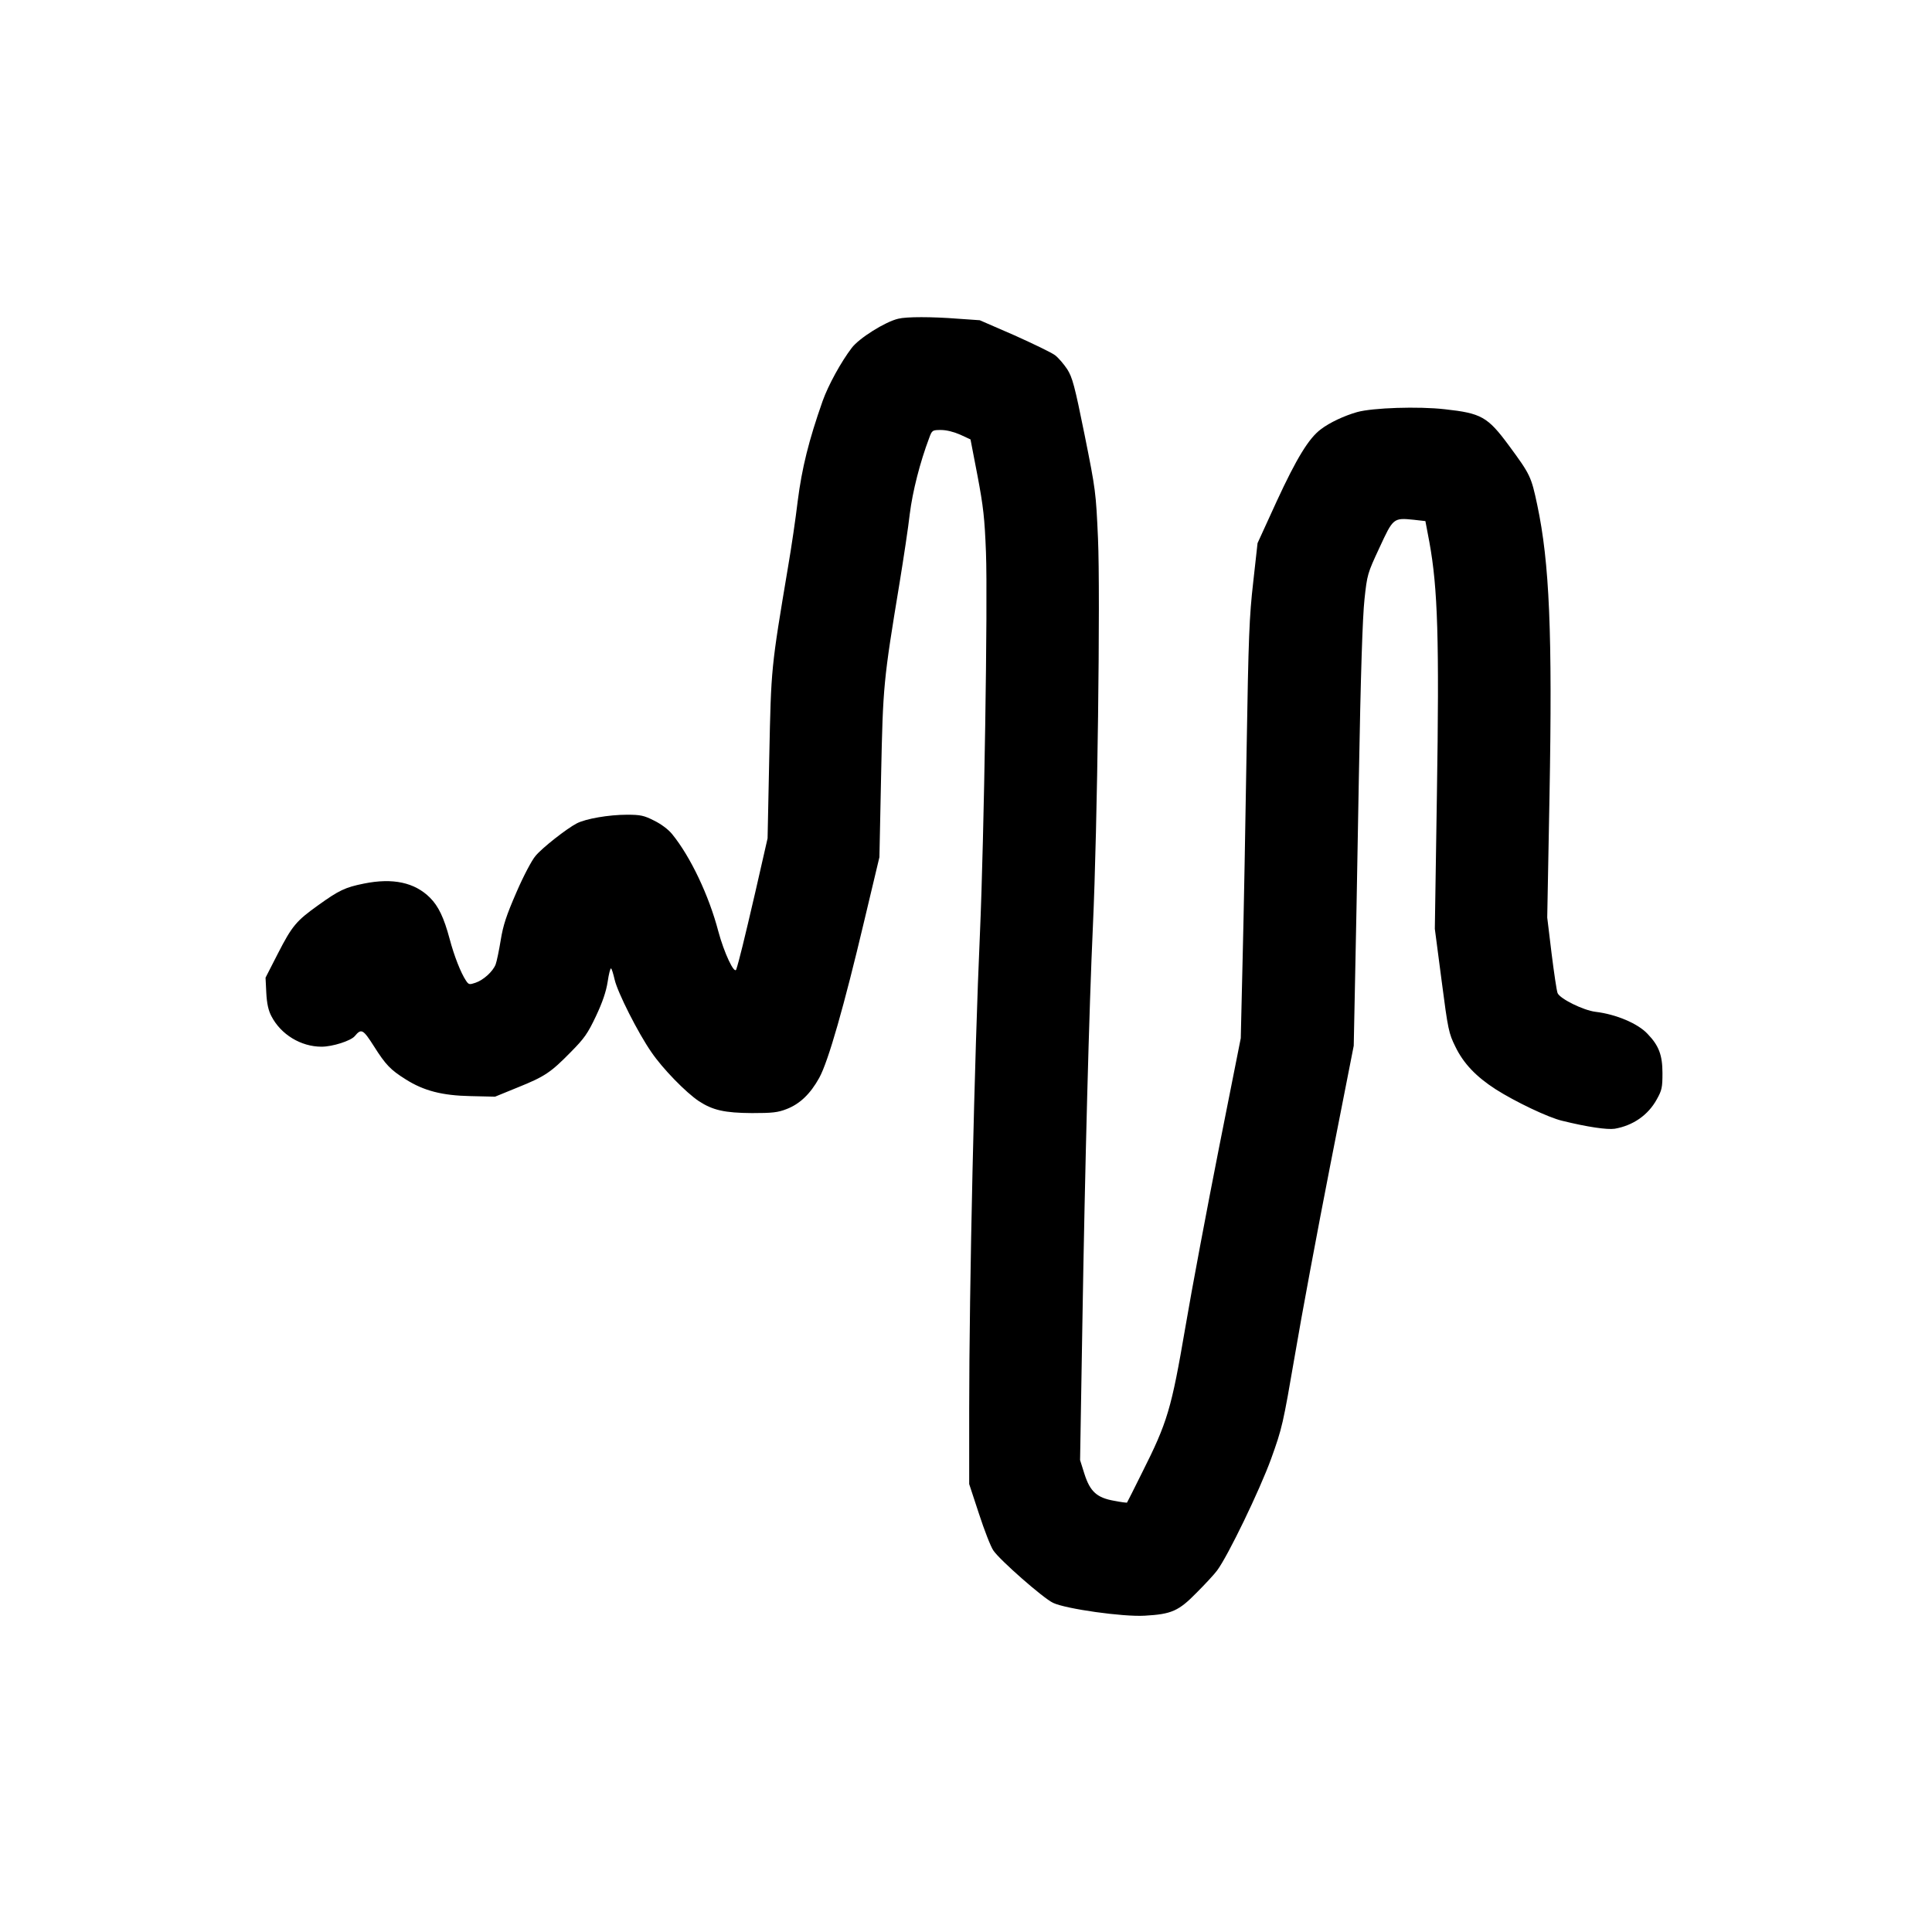
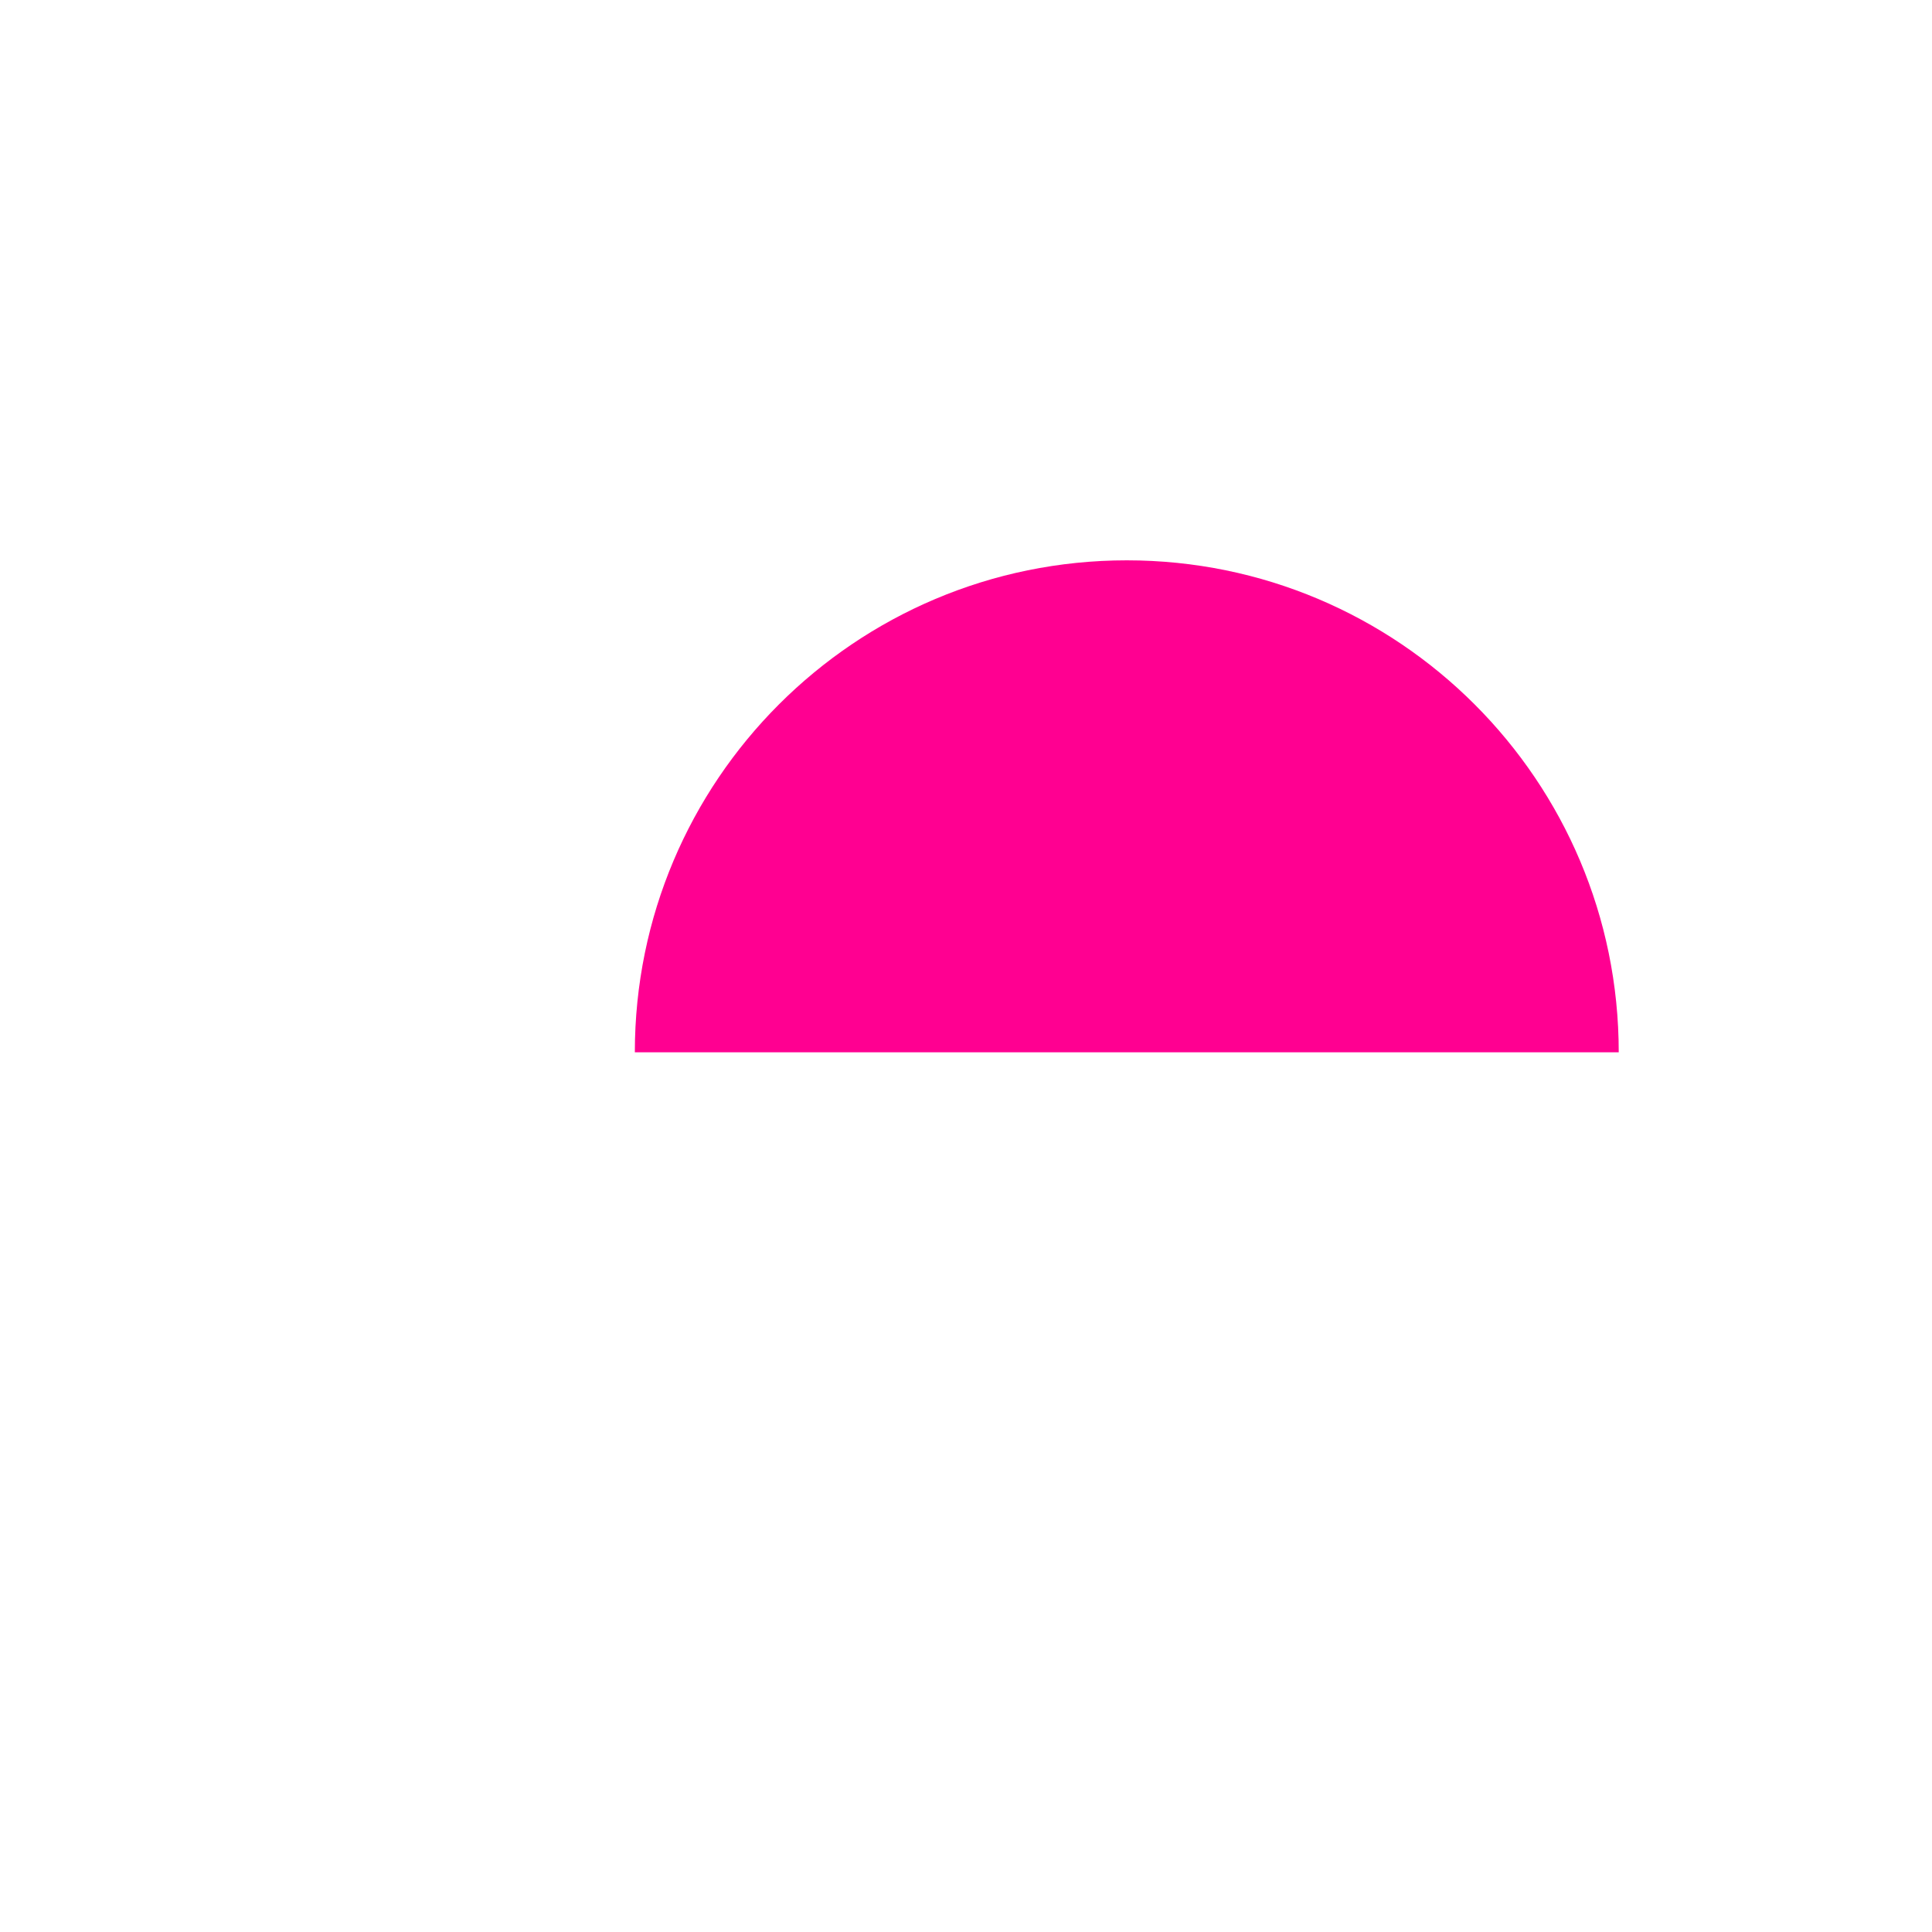
<svg xmlns="http://www.w3.org/2000/svg" width="839" height="839" viewBox="0 0 839 839" fill="none">
-   <g transform="scale(0.0819, -0.0819) translate(0, -10240)">
-     <path d="M4763 8550 c-69 -16 -208 -103 -247 -155 -57 -75 -124 -197 -154 -281 -74 -210 -110 -357 -132 -529 -11 -93 -34 -250 -51 -348 -91 -543 -90 -534 -100 -1007 l-9 -435 -65 -285 c-60 -259 -87 -368 -101 -410 -10 -29 -65 89 -95 201 -50 191 -148 397 -245 516 -20 25 -59 54 -96 72 -53 27 -72 31 -144 31 -95 0 -218 -21 -266 -46 -52 -27 -183 -129 -219 -173 -19 -22 -64 -107 -101 -193 -53 -122 -70 -173 -83 -253 -9 -55 -21 -113 -27 -129 -15 -38 -65 -83 -107 -97 -32 -11 -36 -10 -50 11 -27 40 -63 131 -87 222 -30 112 -59 173 -104 218 -81 81 -197 106 -350 75 -100 -20 -133 -36 -243 -115 -116 -83 -138 -109 -213 -255 l-66 -129 4 -81 c3 -56 11 -93 27 -123 50 -97 156 -162 266 -162 58 0 155 31 176 56 35 42 44 37 102 -54 62 -98 88 -125 168 -175 96 -61 194 -86 344 -89 l130 -3 120 49 c144 58 175 79 282 188 71 72 89 97 133 190 35 74 54 131 62 182 6 41 14 73 18 71 4 -2 12 -29 19 -59 15 -67 124 -283 195 -385 59 -87 183 -214 252 -260 74 -48 136 -62 281 -63 107 0 137 3 183 21 71 27 127 81 174 166 48 87 132 382 238 830 l81 340 9 435 c10 475 12 499 98 1020 21 129 46 294 54 365 15 120 54 273 103 403 15 41 17 42 63 42 29 0 68 -10 102 -25 l54 -25 37 -192 c31 -164 38 -225 45 -408 10 -258 -10 -1515 -32 -2020 -29 -644 -57 -1878 -57 -2527 l0 -392 52 -158 c28 -86 62 -174 76 -194 32 -49 265 -254 317 -278 67 -32 371 -75 486 -68 143 8 180 25 276 123 45 45 93 97 107 116 58 77 227 428 287 593 59 164 63 183 126 549 35 208 120 663 188 1010 l124 631 6 295 c4 162 13 665 21 1117 10 569 20 862 30 955 14 131 16 138 79 273 73 158 74 160 182 149 l62 -7 21 -111 c45 -246 53 -516 40 -1341 l-11 -710 36 -275 c34 -262 38 -279 73 -350 43 -89 110 -159 214 -226 102 -65 279 -150 353 -167 134 -33 238 -48 278 -42 97 17 177 72 223 156 27 48 30 63 30 139 0 95 -19 146 -79 208 -51 55 -167 104 -276 117 -65 8 -188 69 -201 99 -5 12 -19 107 -32 211 l-23 190 12 640 c16 870 0 1242 -65 1548 -32 151 -37 161 -152 317 -111 150 -145 169 -338 190 -140 16 -382 8 -465 -15 -67 -19 -145 -55 -192 -91 -64 -47 -130 -156 -234 -381 l-102 -223 -23 -207 c-21 -184 -25 -288 -35 -888 -6 -374 -15 -871 -21 -1105 l-10 -425 -115 -579 c-63 -319 -144 -748 -179 -955 -74 -432 -94 -501 -230 -771 -42 -85 -78 -156 -79 -157 -1 -2 -31 2 -67 9 -93 16 -129 49 -159 143 l-23 73 12 714 c14 851 36 1685 56 2118 24 519 40 1762 27 2055 -11 245 -12 255 -71 549 -53 263 -65 305 -92 348 -18 27 -46 60 -64 74 -18 14 -116 61 -216 106 l-184 80 -115 8 c-140 11 -274 11 -317 0z" fill="black" />
+   <g transform="translate(0 0) scale(0.8193)">
+     <path d="M597.245 297C453.234 297 336.491 413.744 336.491 557.755L858 557.755C858 413.744 741.256 297 597.245 297Z" fill="#FF0091" />
  </g>
</svg>
